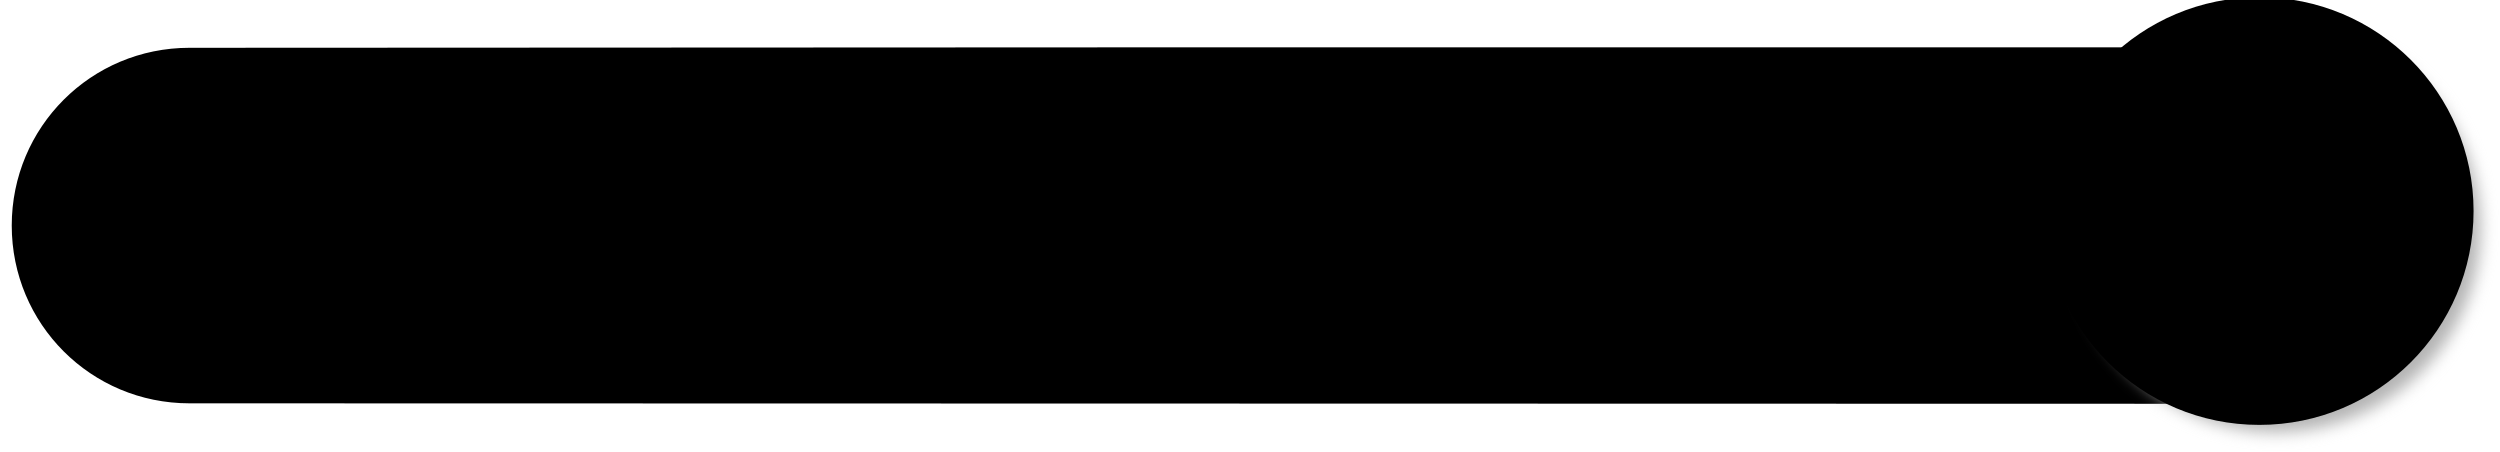
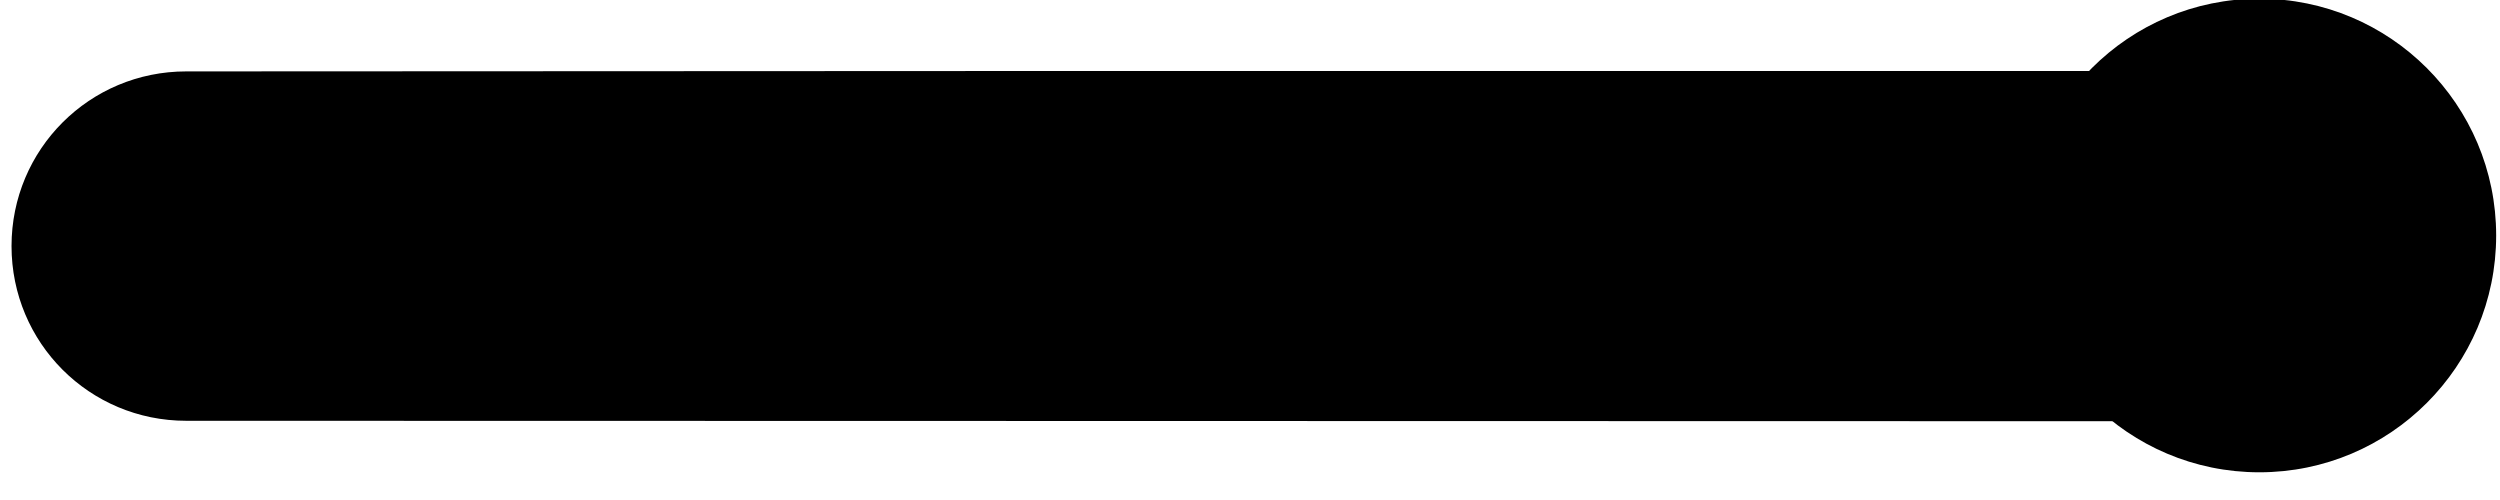
- <svg xmlns="http://www.w3.org/2000/svg" id="svg20037" height="36" width="199.5" version="1.1" viewBox="0 0 52.784 9.525">
+ <svg xmlns="http://www.w3.org/2000/svg" id="svg20037" height="40" width="200" version="1.1" viewBox="0 0 52.784 9.525">
  <defs id="defs20031">
    <filter id="filter3829-3-6" style="color-interpolation-filters:sRGB" height="1.096" width="1.096" y="-0.048" x="-0.048">
      <feGaussianBlur id="feGaussianBlur3831-4" stdDeviation="0.209" />
    </filter>
  </defs>
-   <path style="fill:{LABEL.BGFILL};fill-rule:evenodd;stroke-width:3.78" d="M 15.121 3.814 C 7.262 3.814 0.936 10.141 0.936 18 C 0.936 25.859 7.262 32.186 15.121 32.186 L 172.744 32.221 C 180.622 32.221 186.965 25.878 186.965 18 C 186.965 10.122 180.622 3.779 172.744 3.779 L 89.467 3.779 z " transform="scale(0.2645833)" id="rect923" />
-   <text x="3" y="6.4" font-size="5.739px" line-height="1.25" transform="scale(1.00088,0.9991204)" xml:space="preserve" style="font-size:5.739px;line-height:1.25;font-family:Rubik;letter-spacing:0px;word-spacing:0px;stroke-width:1" id="text13073">
-     <tspan style="font-size:5px;font-family:Roboto,'Open Sans',sans-serif;fill:{LABEL.COLOR};stroke-width:0.265" x="3" y="6.4" text-anchor="start" font-size="5.021px" id="tspan13071" term="{TERM}">{TEXT}</tspan>
+   <path style="fill:{LABEL.BGFILL};fill-rule:evenodd;stroke-width:3.78" d="M 15.121 3.814 C 7.262 3.814 0.936 10.141 0.936 18 C 0.936 25.859 7.262 32.186 15.121 32.186 L 172.744 32.221 C 180.622 32.221 186.965 25.878 186.965 18 C 186.965 10.122 180.622 3.779 172.744 3.779 L 89.467 3.779 z " transform="scale(0.26)" id="rect923" />
+   <text x="3" y="6.4" font-size="4px" line-height="1.25" transform="scale(1.00088,0.9991204)" xml:space="preserve" style="font-size:4px;line-height:1.25;font-family:Rubik;letter-spacing:0px;word-spacing:0px;stroke-width:1" id="text13073">
+     <tspan style="font-size:4px;font-family:Roboto,'Open Sans',sans-serif;fill:{LABEL.COLOR};stroke-width:0.265" x="3" y="6" text-anchor="start" font-size="5.021px" id="tspan13071" term="{TERM}">{TEXT}</tspan>
  </text>
-   <circle style="fill:#b3b3b3;fill-rule:evenodd;filter:url(#filter3829-3-6)" r="5.226" cx="135.95" cy="651.07" transform="matrix(0.82564,0,0,0.82466,-64.191,-532.1)" id="circle13075" />
-   <ellipse id="circle13077" cx="47.703" cy="4.456" style="fill:{ICON.BGFILL};fill-rule:evenodd;stroke-width:1" rx="4.523" ry="4.515" />
+   <circle style="fill:#b3b3b3;fill-rule:evenodd;filter:url(#filter3829-3-6)" r="5" cx="136" cy="651" transform="matrix(0.82564,0,0,0.82466,-64.191,-532.1)" id="circle13075" />
+   <ellipse id="circle13077" cx="47.703" cy="4.456" style="fill:{ICON.BGFILL};fill-rule:evenodd;stroke-width:1" rx="5" ry="5" />
  <g id="g13130" transform="matrix(0.2827037,0,0,0.2822275,44.30512,1.063481)" style="stroke-width:0.937">
    <g id="g13084">
      <path id="path13082" d="M 0,0 H 24 V 24 H 0 Z" style="fill:none;stroke-width:0.937" />
    </g>
    <g id="g13090" display="none" style="display:none">
      <path id="path13088" d="M 22,12 C 22,6.48 17.52,2 12,2 6.48,2 2,6.48 2,12 c 0,5.52 4.48,10 10,10 5.52,0 10,-4.48 10,-10 z m -7,-5.5 3.15,3.15 c 0.2,0.2 0.2,0.51 0,0.71 L 15,13.5 V 11 H 11 V 9 h 4 z m -6,11 -3.15,-3.15 c -0.2,-0.2 -0.2,-0.51 0,-0.71 L 9,10.5 V 13 h 4 v 2 H 9 Z" display="inline" style="display:inline;stroke-width:0.937" />
    </g>
    <g id="g13096" display="none" style="display:none">
      <path id="path13094" d="M 22,12 C 22,6.48 17.52,2 12,2 6.48,2 2,6.48 2,12 2,17.52 6.48,22 12,22 17.52,22 22,17.52 22,12 Z M 15,6.5 18.5,10 15,13.5 V 11 H 11 V 9 h 4 z M 9,17.5 5.5,14 9,10.5 V 13 h 4 v 2 H 9 Z" display="inline" style="display:inline;stroke-width:0.937" />
    </g>
    <g id="g13108">
      <g id="g13106" style="fill:{ICON.COLOR};stroke-width:0.937">
        <path id="path13100" d="M 12,2 C 6.48,2 2,6.48 2,12 2,17.52 6.48,22 12,22 17.52,22 22,17.52 22,12 22,6.48 17.52,2 12,2 Z m 0,18 C 7.59,20 4,16.41 4,12 4,7.59 7.59,4 12,4 c 4.41,0 8,3.59 8,8 0,4.41 -3.59,8 -8,8 z" />
        <polygon id="polygon13102" points="11,11 15,11 15,13.5 18.5,10 15,6.5 15,9 11,9 " />
        <polygon id="polygon13104" points="9,15 13,15 13,13 9,13 9,10.5 5.5,14 9,17.5 " />
      </g>
    </g>
    <g id="g13122" display="none" style="display:none">
      <g id="g13120" display="inline" style="display:inline;stroke-width:0.937">
        <path id="path13112" d="m 12,4 c -4.41,0 -8,3.59 -8,8 0,4.41 3.59,8 8,8 4.41,0 8,-3.59 8,-8 0,-4.41 -3.59,-8 -8,-8 z m 1,11 H 9 v 2.5 L 5.5,14 9,10.5 V 13 h 4 z m 2,-1.5 V 11 H 11 V 9 h 4 V 6.5 l 3.5,3.5 z" style="opacity:0.3" />
        <path id="path13114" d="M 12,2 C 6.48,2 2,6.48 2,12 2,17.52 6.48,22 12,22 17.52,22 22,17.52 22,12 22,6.48 17.52,2 12,2 Z m 0,18 C 7.59,20 4,16.41 4,12 4,7.59 7.59,4 12,4 c 4.41,0 8,3.59 8,8 0,4.41 -3.59,8 -8,8 z" />
        <polygon id="polygon13116" points="11,11 15,11 15,13.5 18.5,10 15,6.5 15,9 11,9 " />
        <polygon id="polygon13118" points="9,15 13,15 13,13 9,13 9,10.5 5.5,14 9,17.5 " />
      </g>
    </g>
    <g id="g13128" display="none" style="display:none">
      <path id="path13126" d="M 22,12 C 22,6.48 17.52,2 12,2 6.48,2 2,6.48 2,12 2,17.52 6.48,22 12,22 17.52,22 22,17.52 22,12 Z M 15,6.5 18.5,10 15,13.5 V 11 H 11 V 9 h 4 z M 9,17.5 5.5,14 9,10.5 V 13 h 4 v 2 H 9 Z" display="inline" style="display:inline;stroke-width:0.937" />
    </g>
  </g>
  <rect style="fill:none" x="0" y="0.01" width="52.784" height="9.525" id="rect1105" />
</svg>
